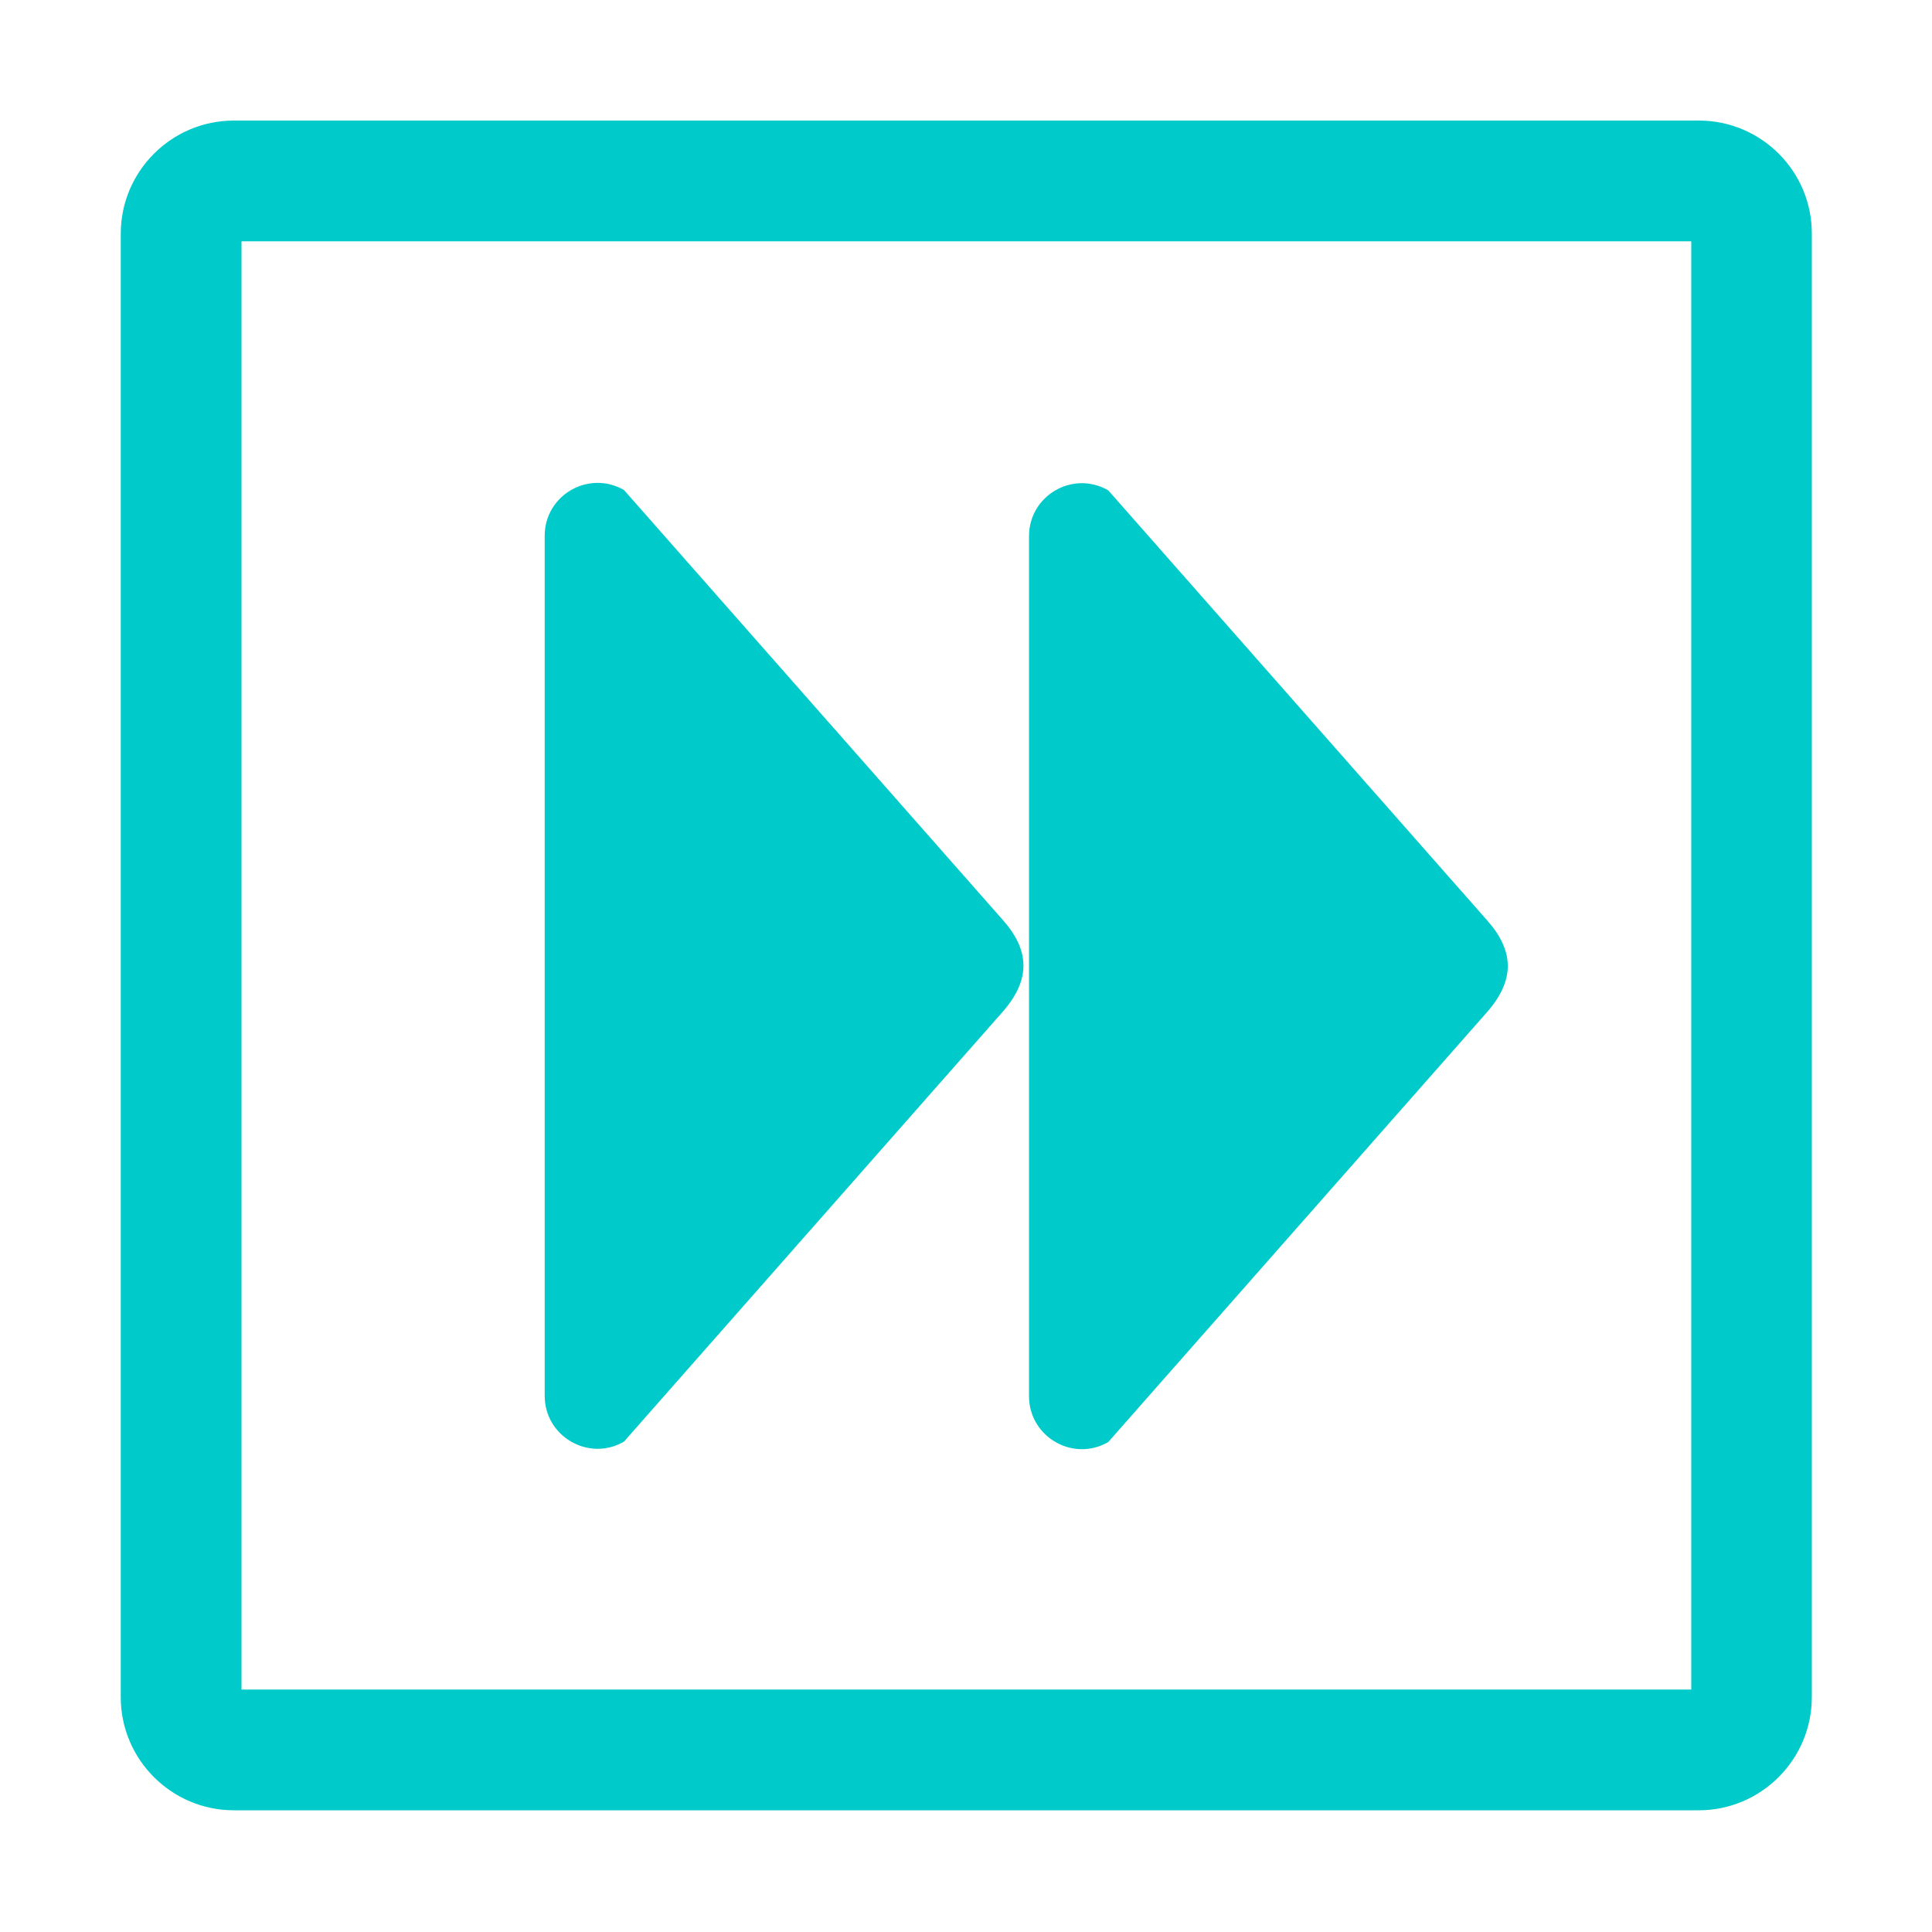
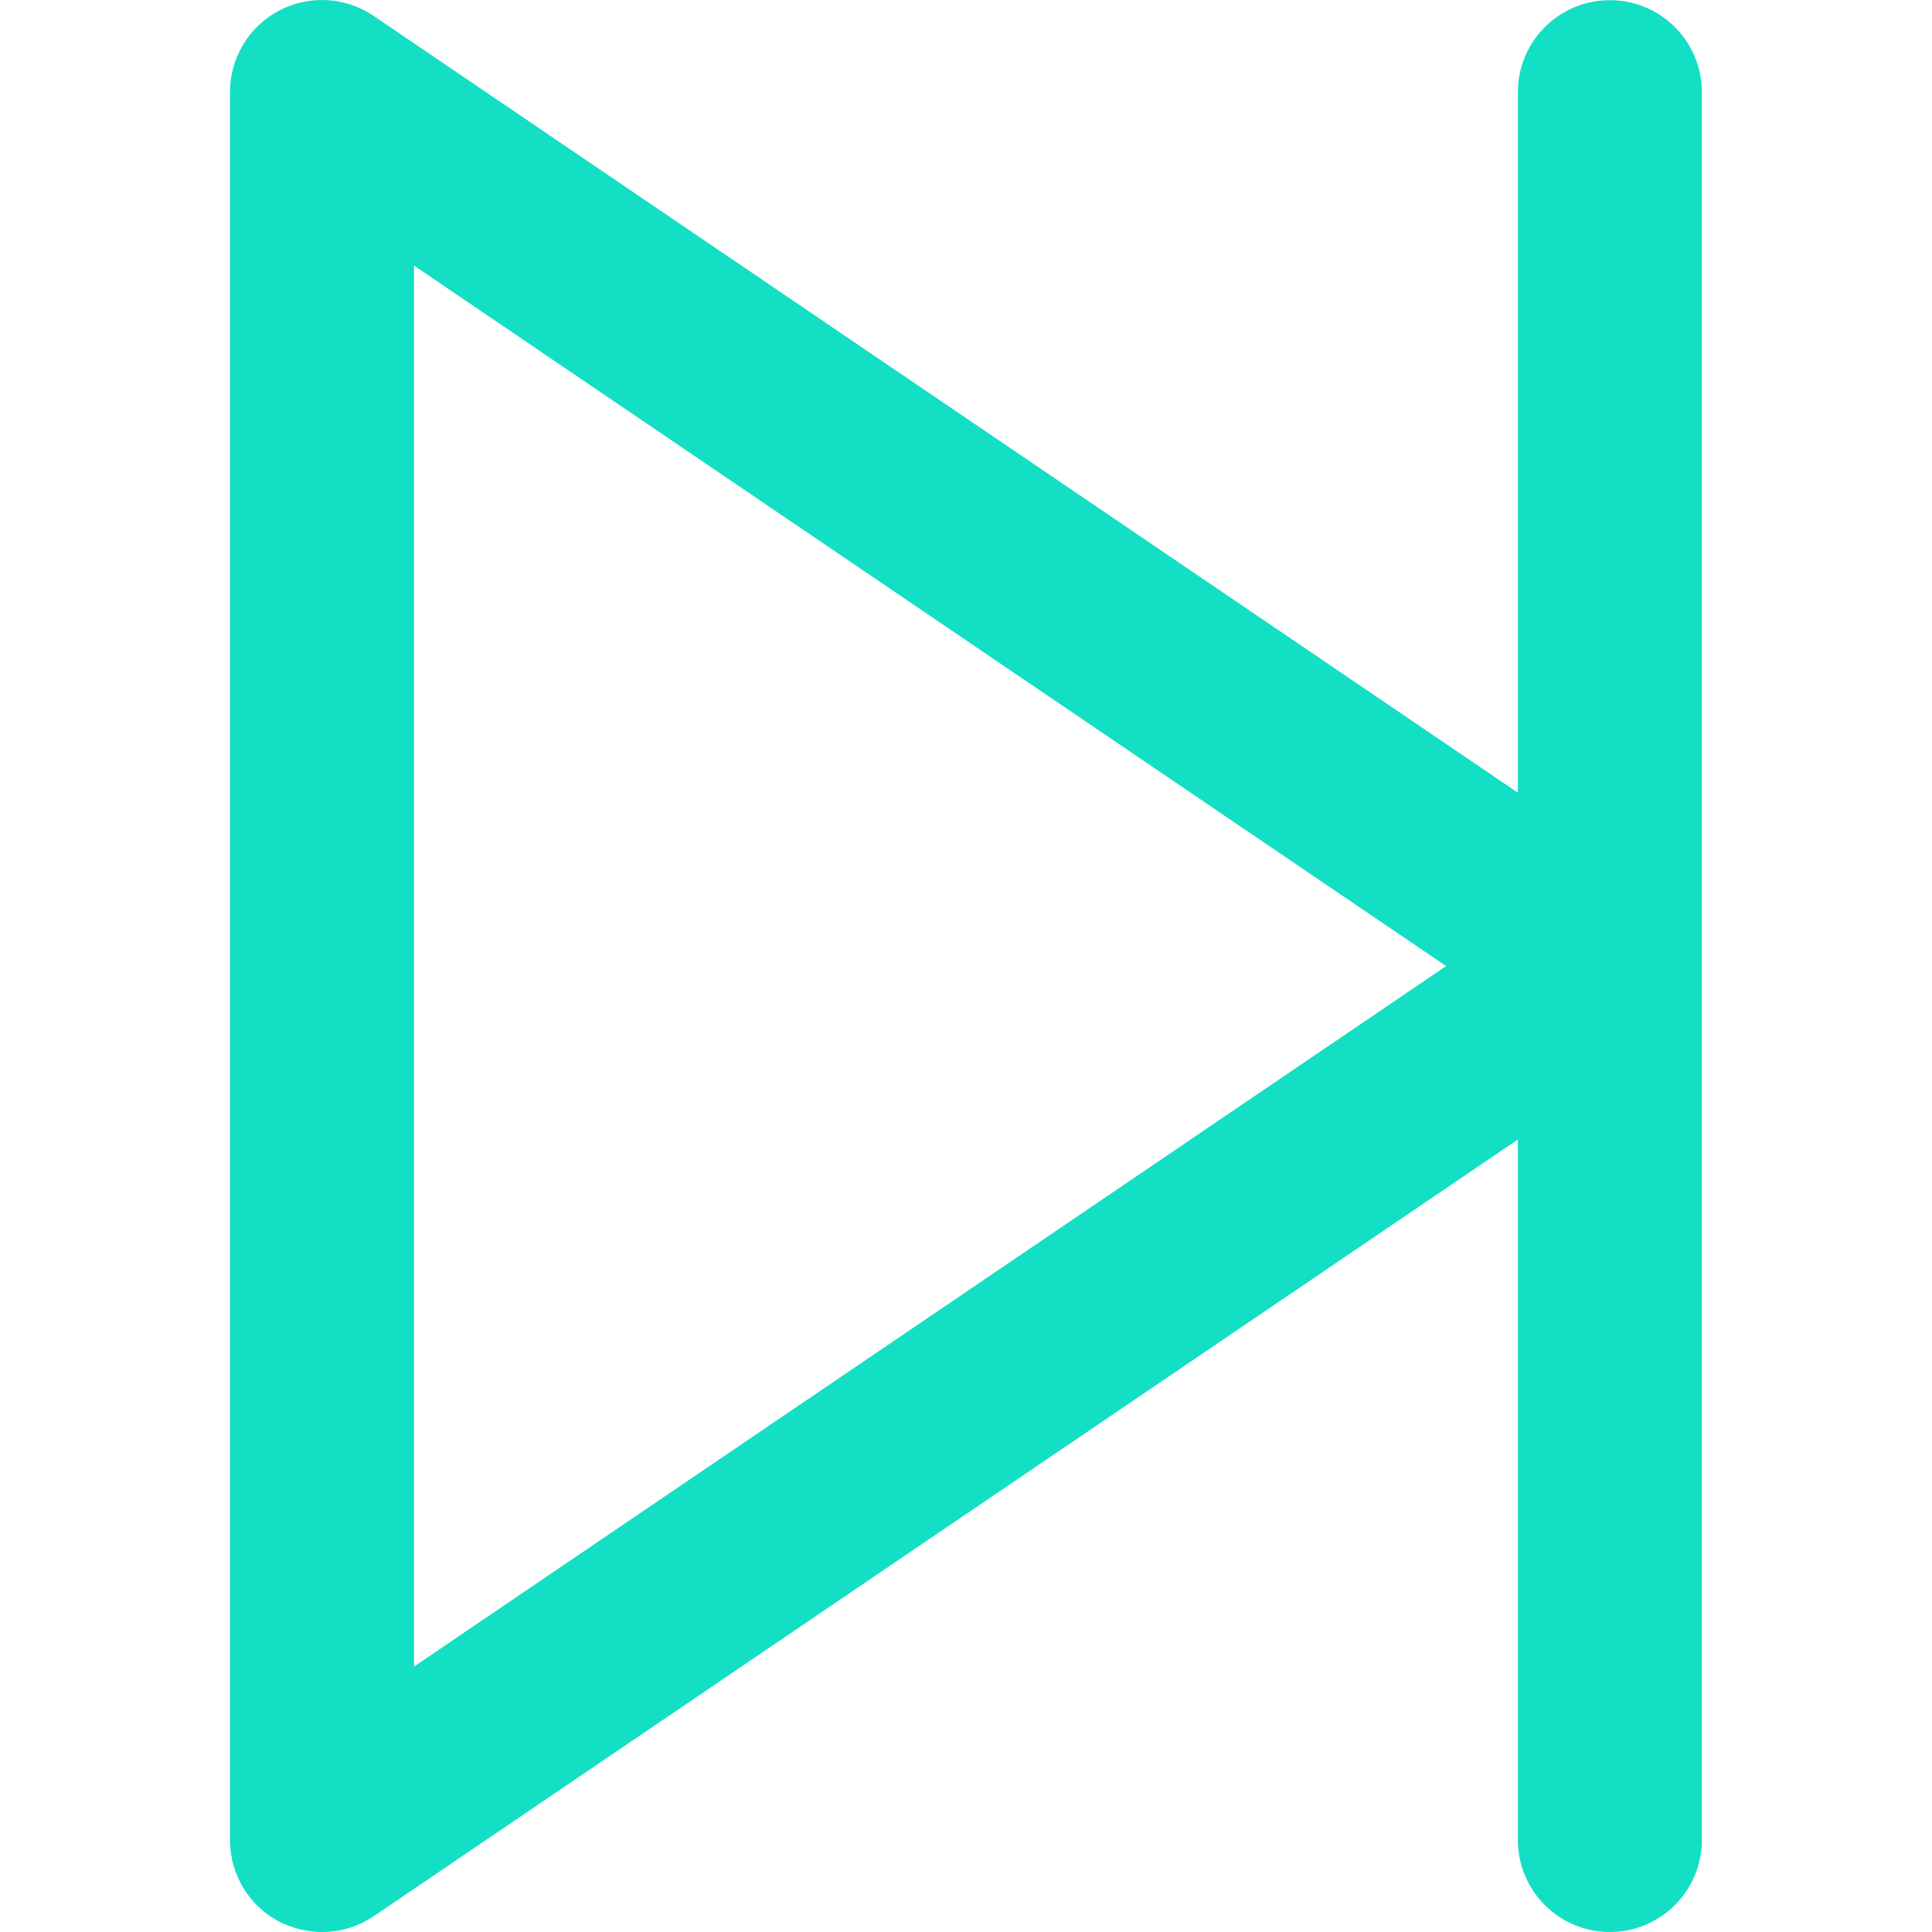
- <svg xmlns="http://www.w3.org/2000/svg" t="1593451461147" class="icon" viewBox="0 0 1024 1024" version="1.1" p-id="5113" width="200" height="200">
-   <path d="M896.4 127.9v767.6H128V127.9h768.4m4-64H124c-33.1 0-60 26.9-60 60v775.6c0 33.1 26.9 60 60 60h776.3c33.1 0 60-26.9 60-60V123.9c0.1-33.1-26.8-60-59.9-60z" fill="#00CACA" p-id="5114" />
-   <path d="M288.7 284v455.8c0 21.6 23.4 35.1 42 24.3l200.8-227.9c15.1-17.3 14.1-32.7 0-48.6L330.7 259.7c-18.7-10.7-42 2.7-42 24.3z" fill="#00CACA" p-id="5115" />
-   <path d="M545.4 284.2V740c0 21.6 23.4 35.1 42 24.3l200.8-227.9c15.1-17.3 14.1-32.7 0-48.6L587.4 259.9c-18.7-10.8-42 2.7-42 24.3z" fill="#00CACA" p-id="5116" />
+ <svg xmlns="http://www.w3.org/2000/svg" class="icon" viewBox="0 0 1024 1024" width="200" height="200">
+   <path d="M853.265 0.096a48.757 48.757 0 0 0-48.757 48.757v371.287L197.966 8.385A48.757 48.757 0 0 0 147.746 5.703 48.757 48.757 0 0 0 121.905 48.853v926.389a48.757 48.757 0 0 0 25.841 43.15A51.195 51.195 0 0 0 170.662 1024a48.757 48.757 0 0 0 27.304-8.289L804.507 603.955V975.242a48.757 48.757 0 0 0 97.515 0V48.853a48.757 48.757 0 0 0-48.757-48.757zM219.42 883.335V140.761L766.477 512.048z" fill="#13DFC5" />
</svg>
